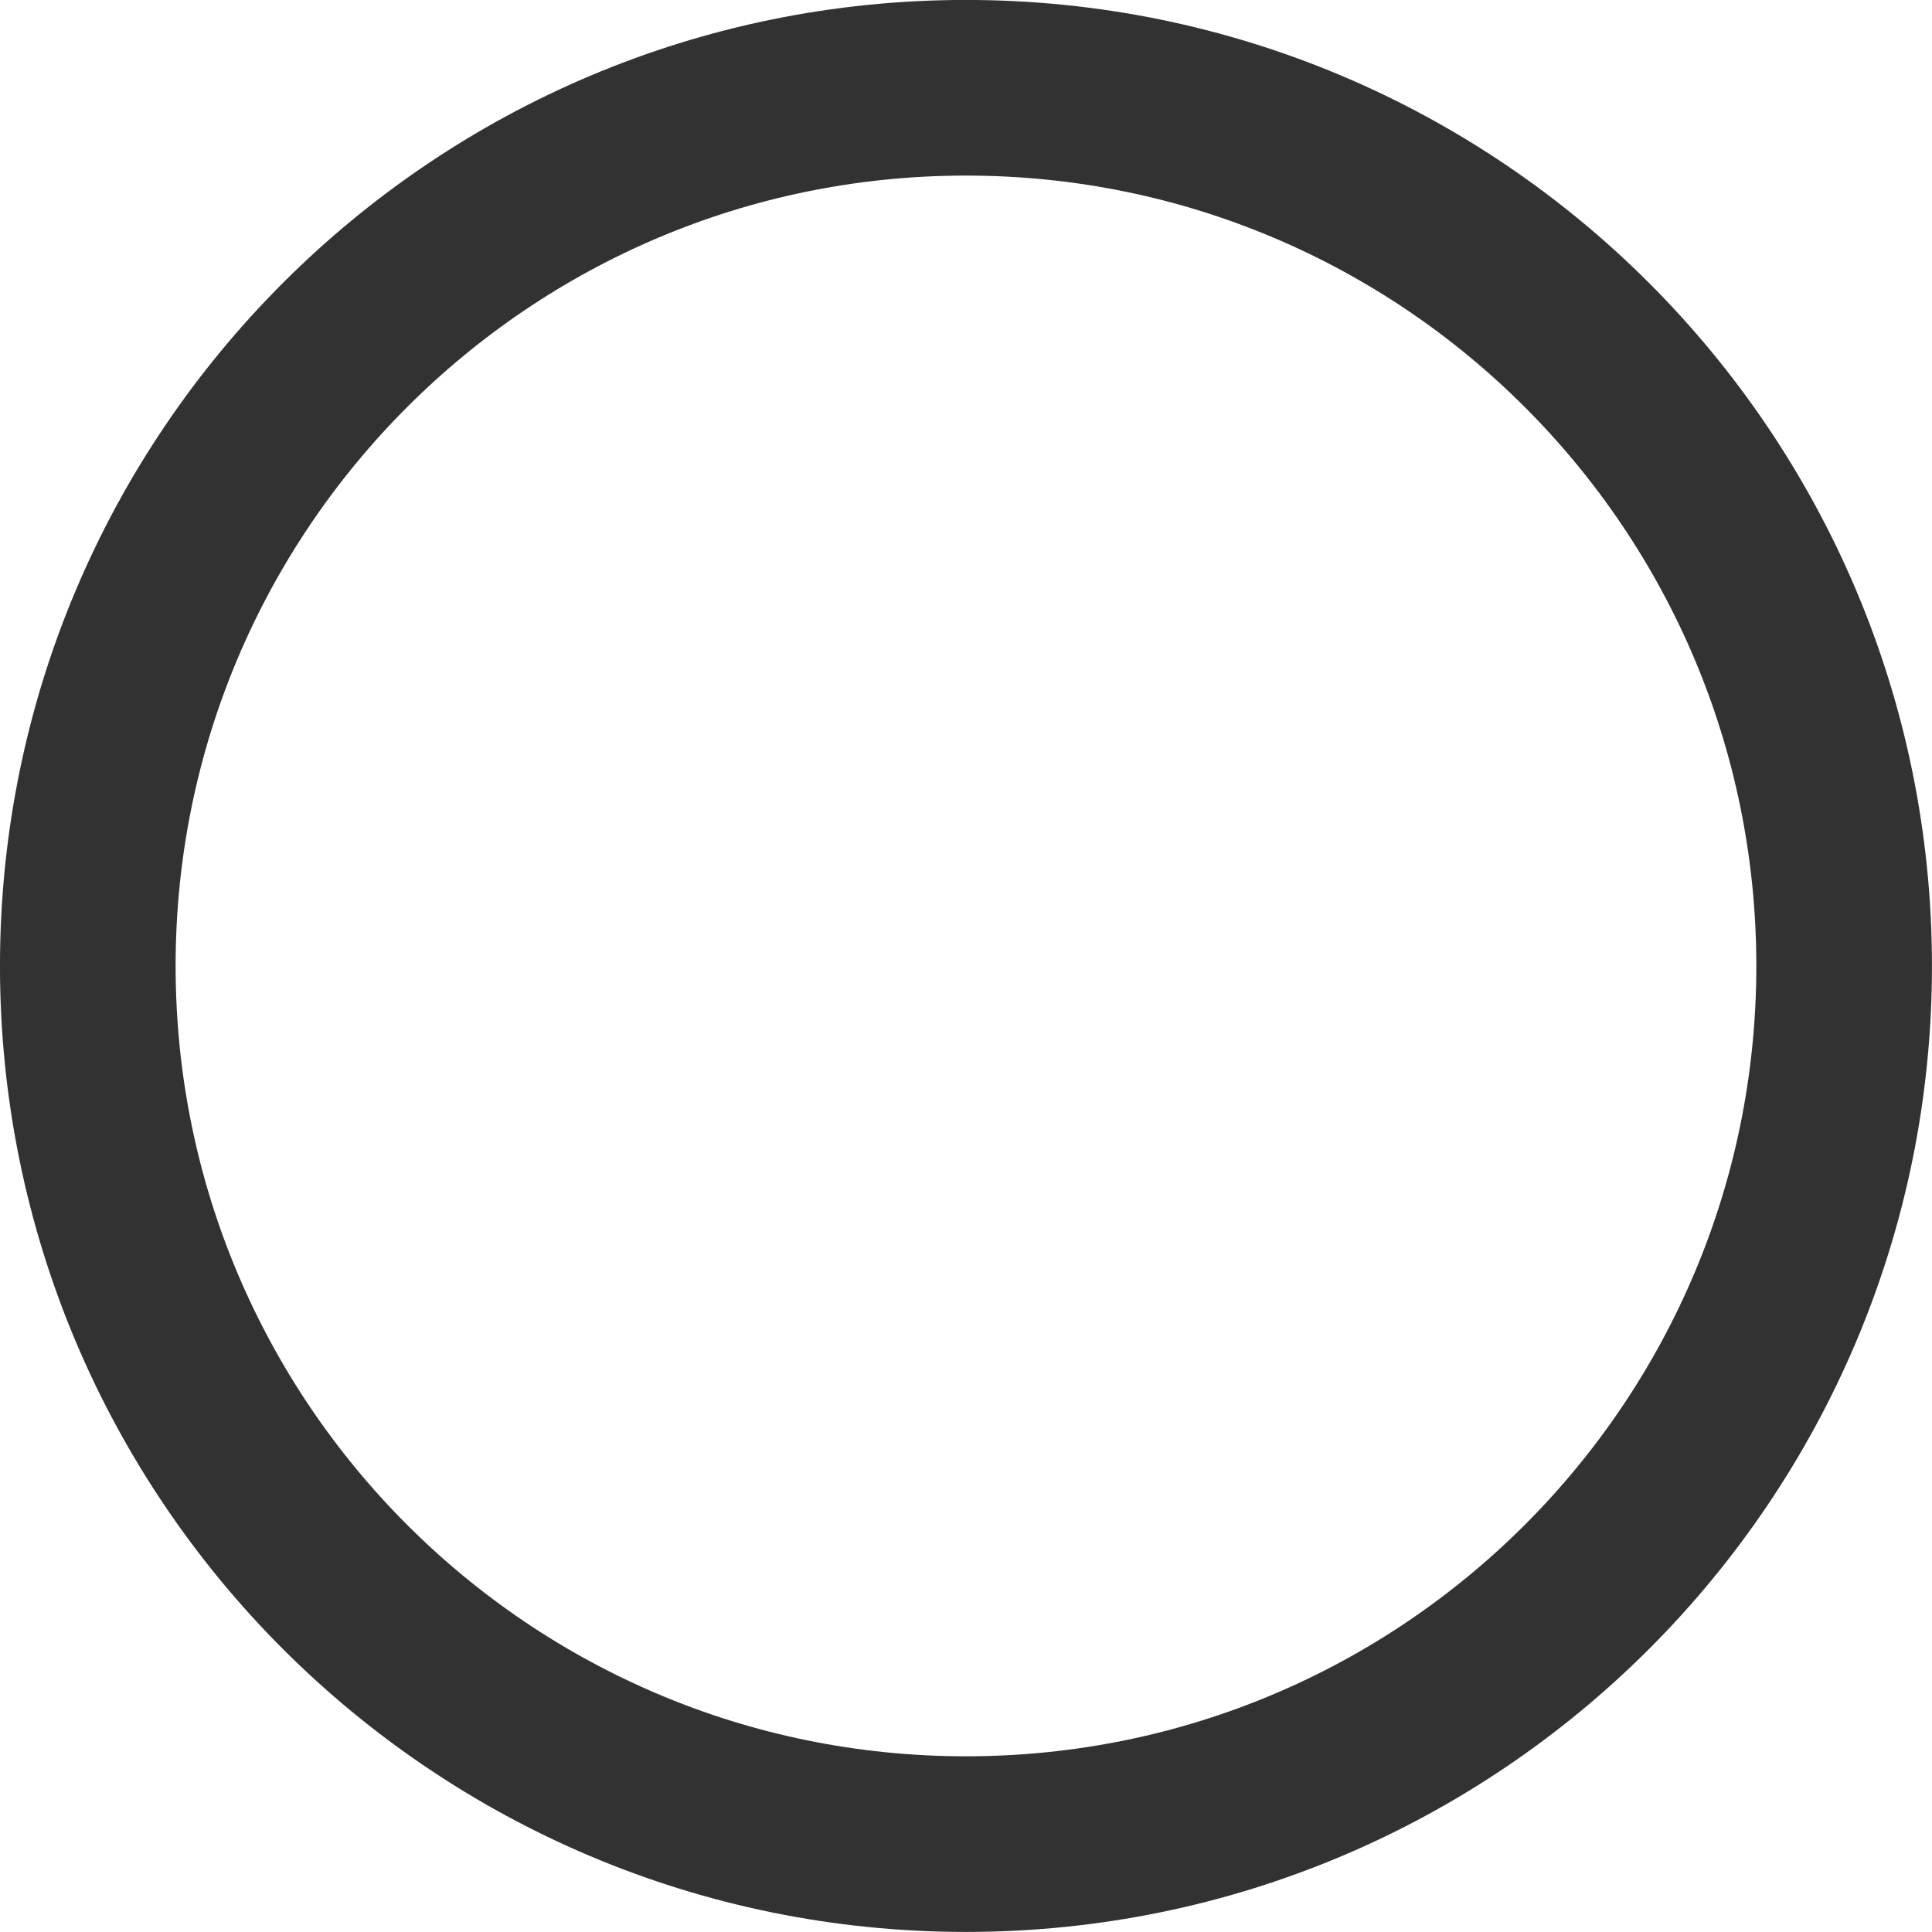
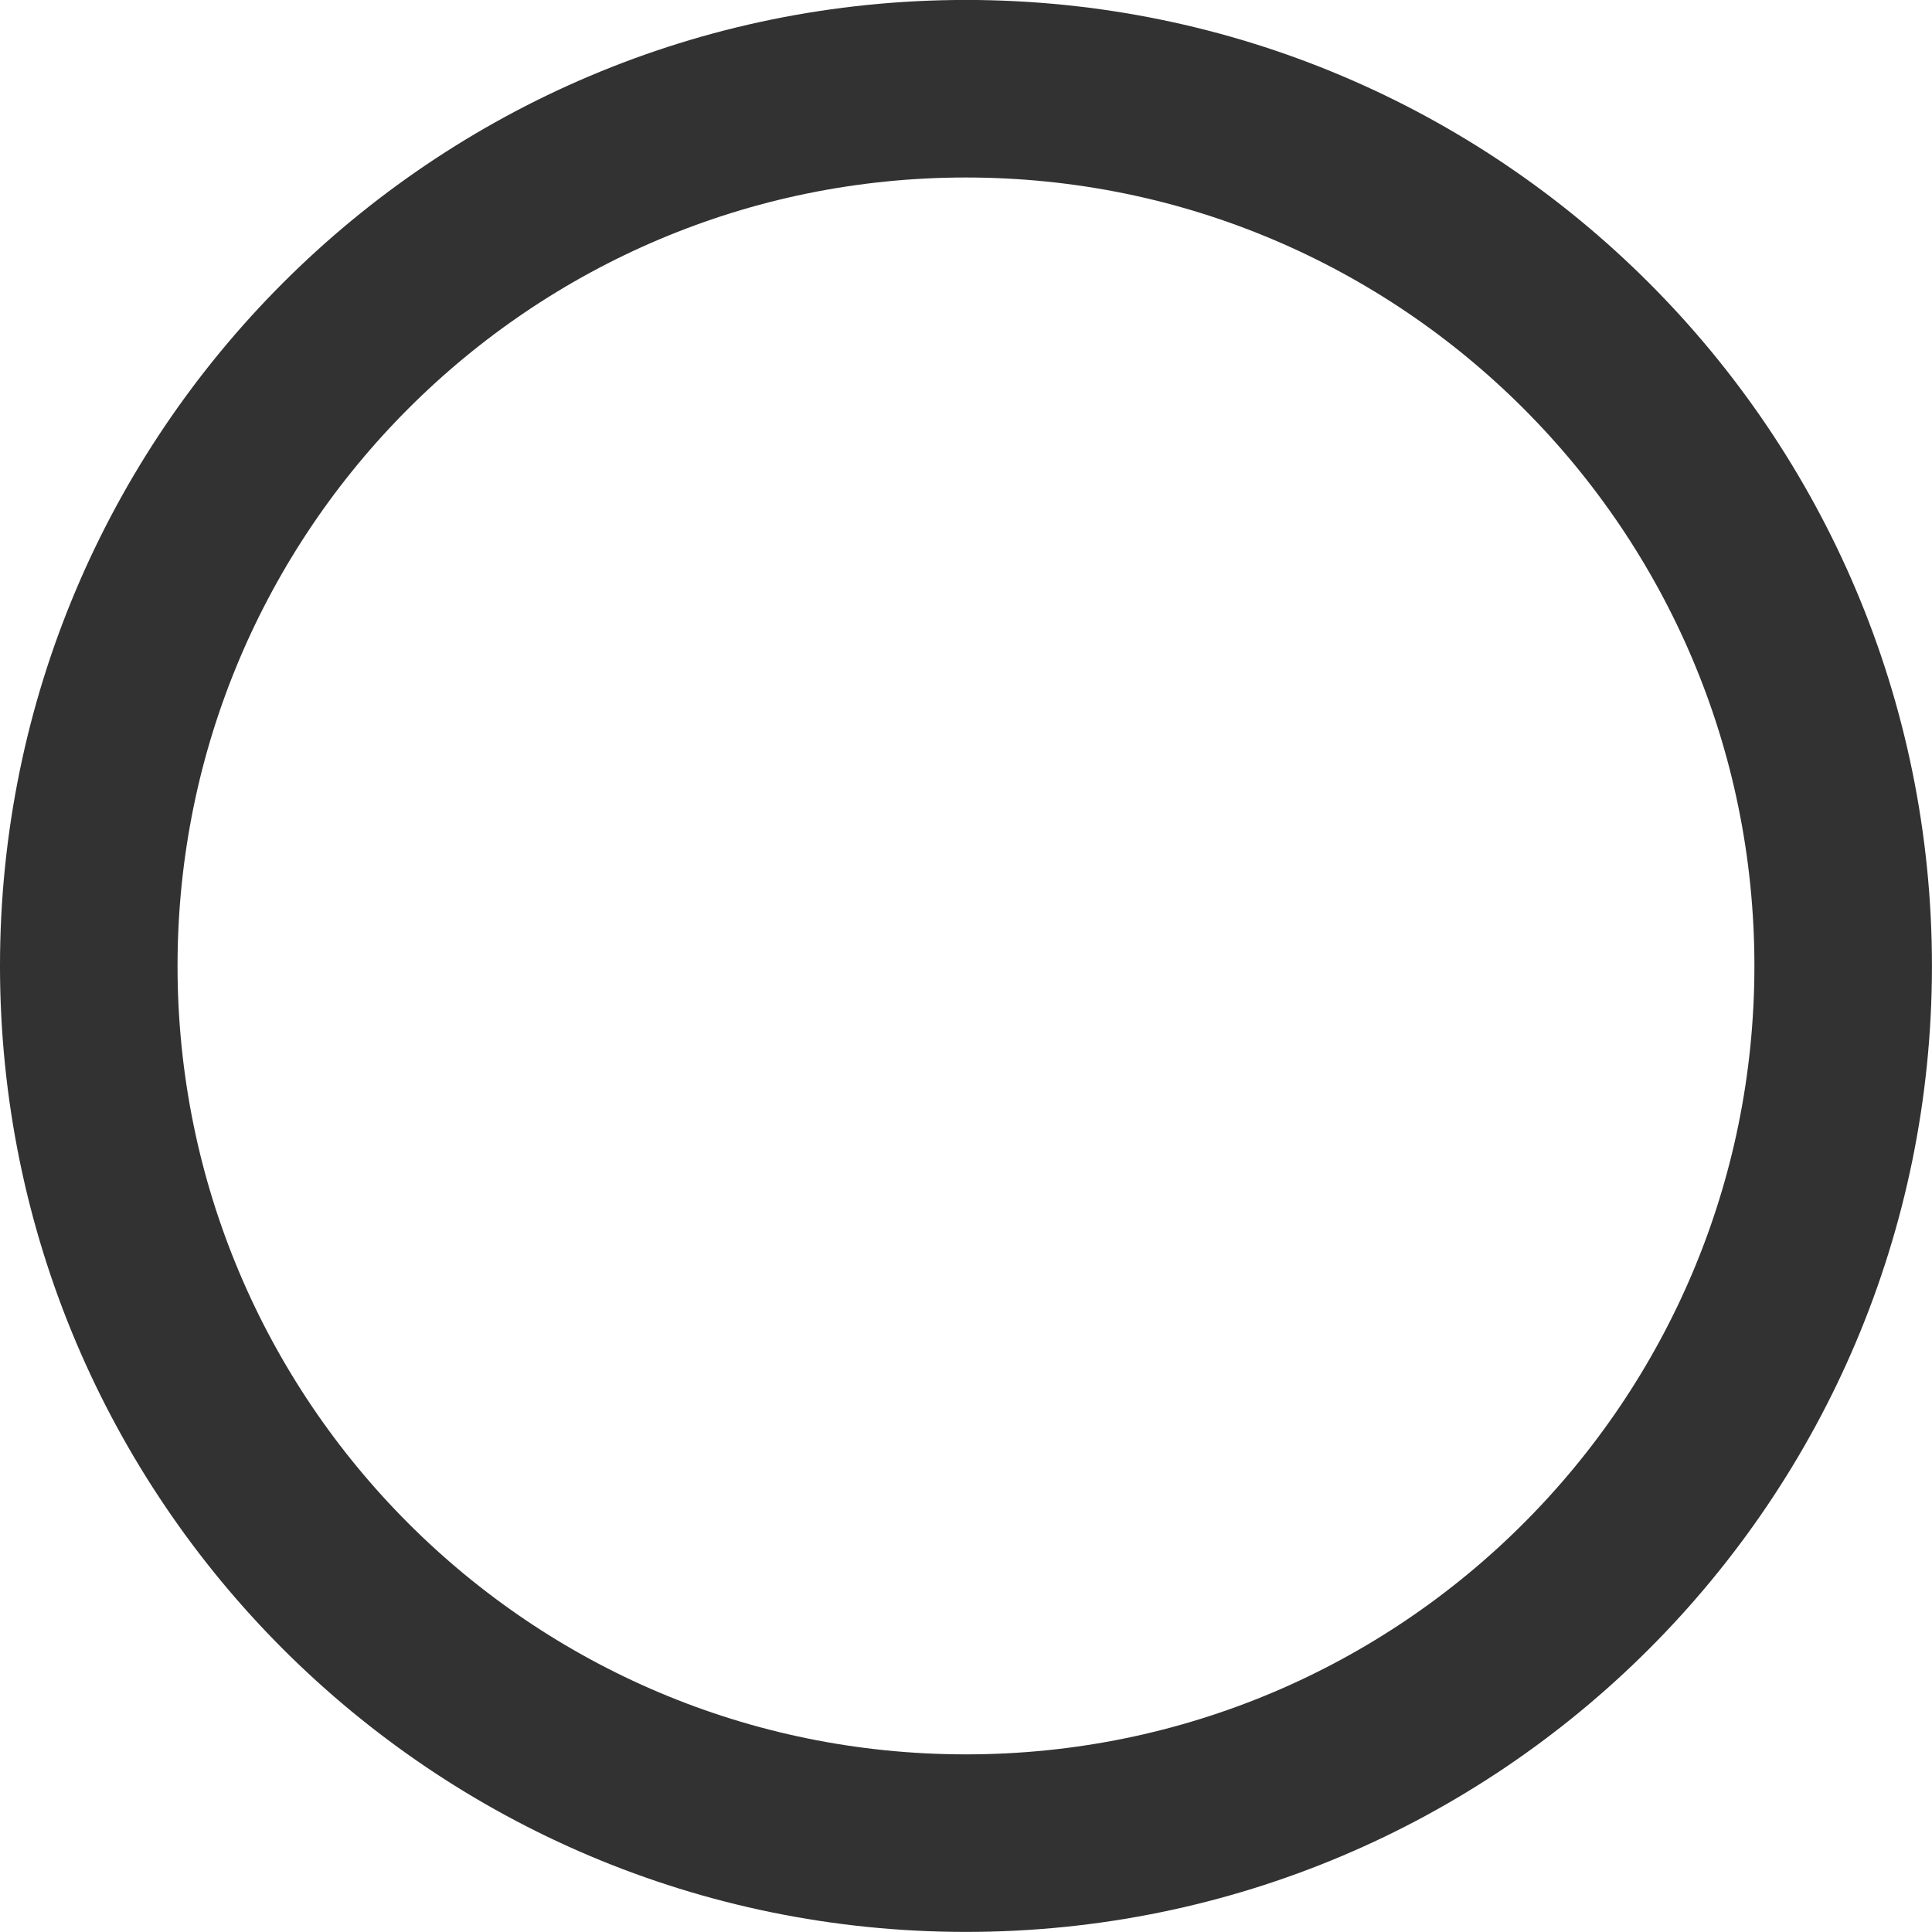
- <svg xmlns="http://www.w3.org/2000/svg" width="15.167" height="15.167" id="svg3948" version="1.1">
+ <svg xmlns="http://www.w3.org/2000/svg" width="15" height="15" id="svg3948" version="1.1">
  <defs id="defs3950" />
-   <g id="layer1" transform="translate(-283.8451,-301.9216)">
-     <path transform="matrix(1.378807,0,0,1.378807,-811.6172,-955.3605)" d="M 805,917.362 C 805,920.124 802.761,922.362 800,922.362 C 797.239,922.362 795,920.124 795,917.362 C 795,914.601 797.239,912.362 800,912.362 C 802.761,912.362 805,914.601 805,917.362 z" id="path3915" style="fill:none;stroke:#323232;stroke-opacity:1" />
+   <g id="layer1" transform="translate(-283.8451,-302.0885)">
+     <path transform="matrix(1.362119,0,0,1.362119,-798.3503,-939.9682)" d="M 805,917.362 C 805,920.124 802.761,922.362 800,922.362 C 797.239,922.362 795,920.124 795,917.362 C 795,914.601 797.239,912.362 800,912.362 C 802.761,912.362 805,914.601 805,917.362 z" id="path3915" style="fill:none;stroke:#323232;stroke-width:1.012;stroke-opacity:1" />
  </g>
</svg>
